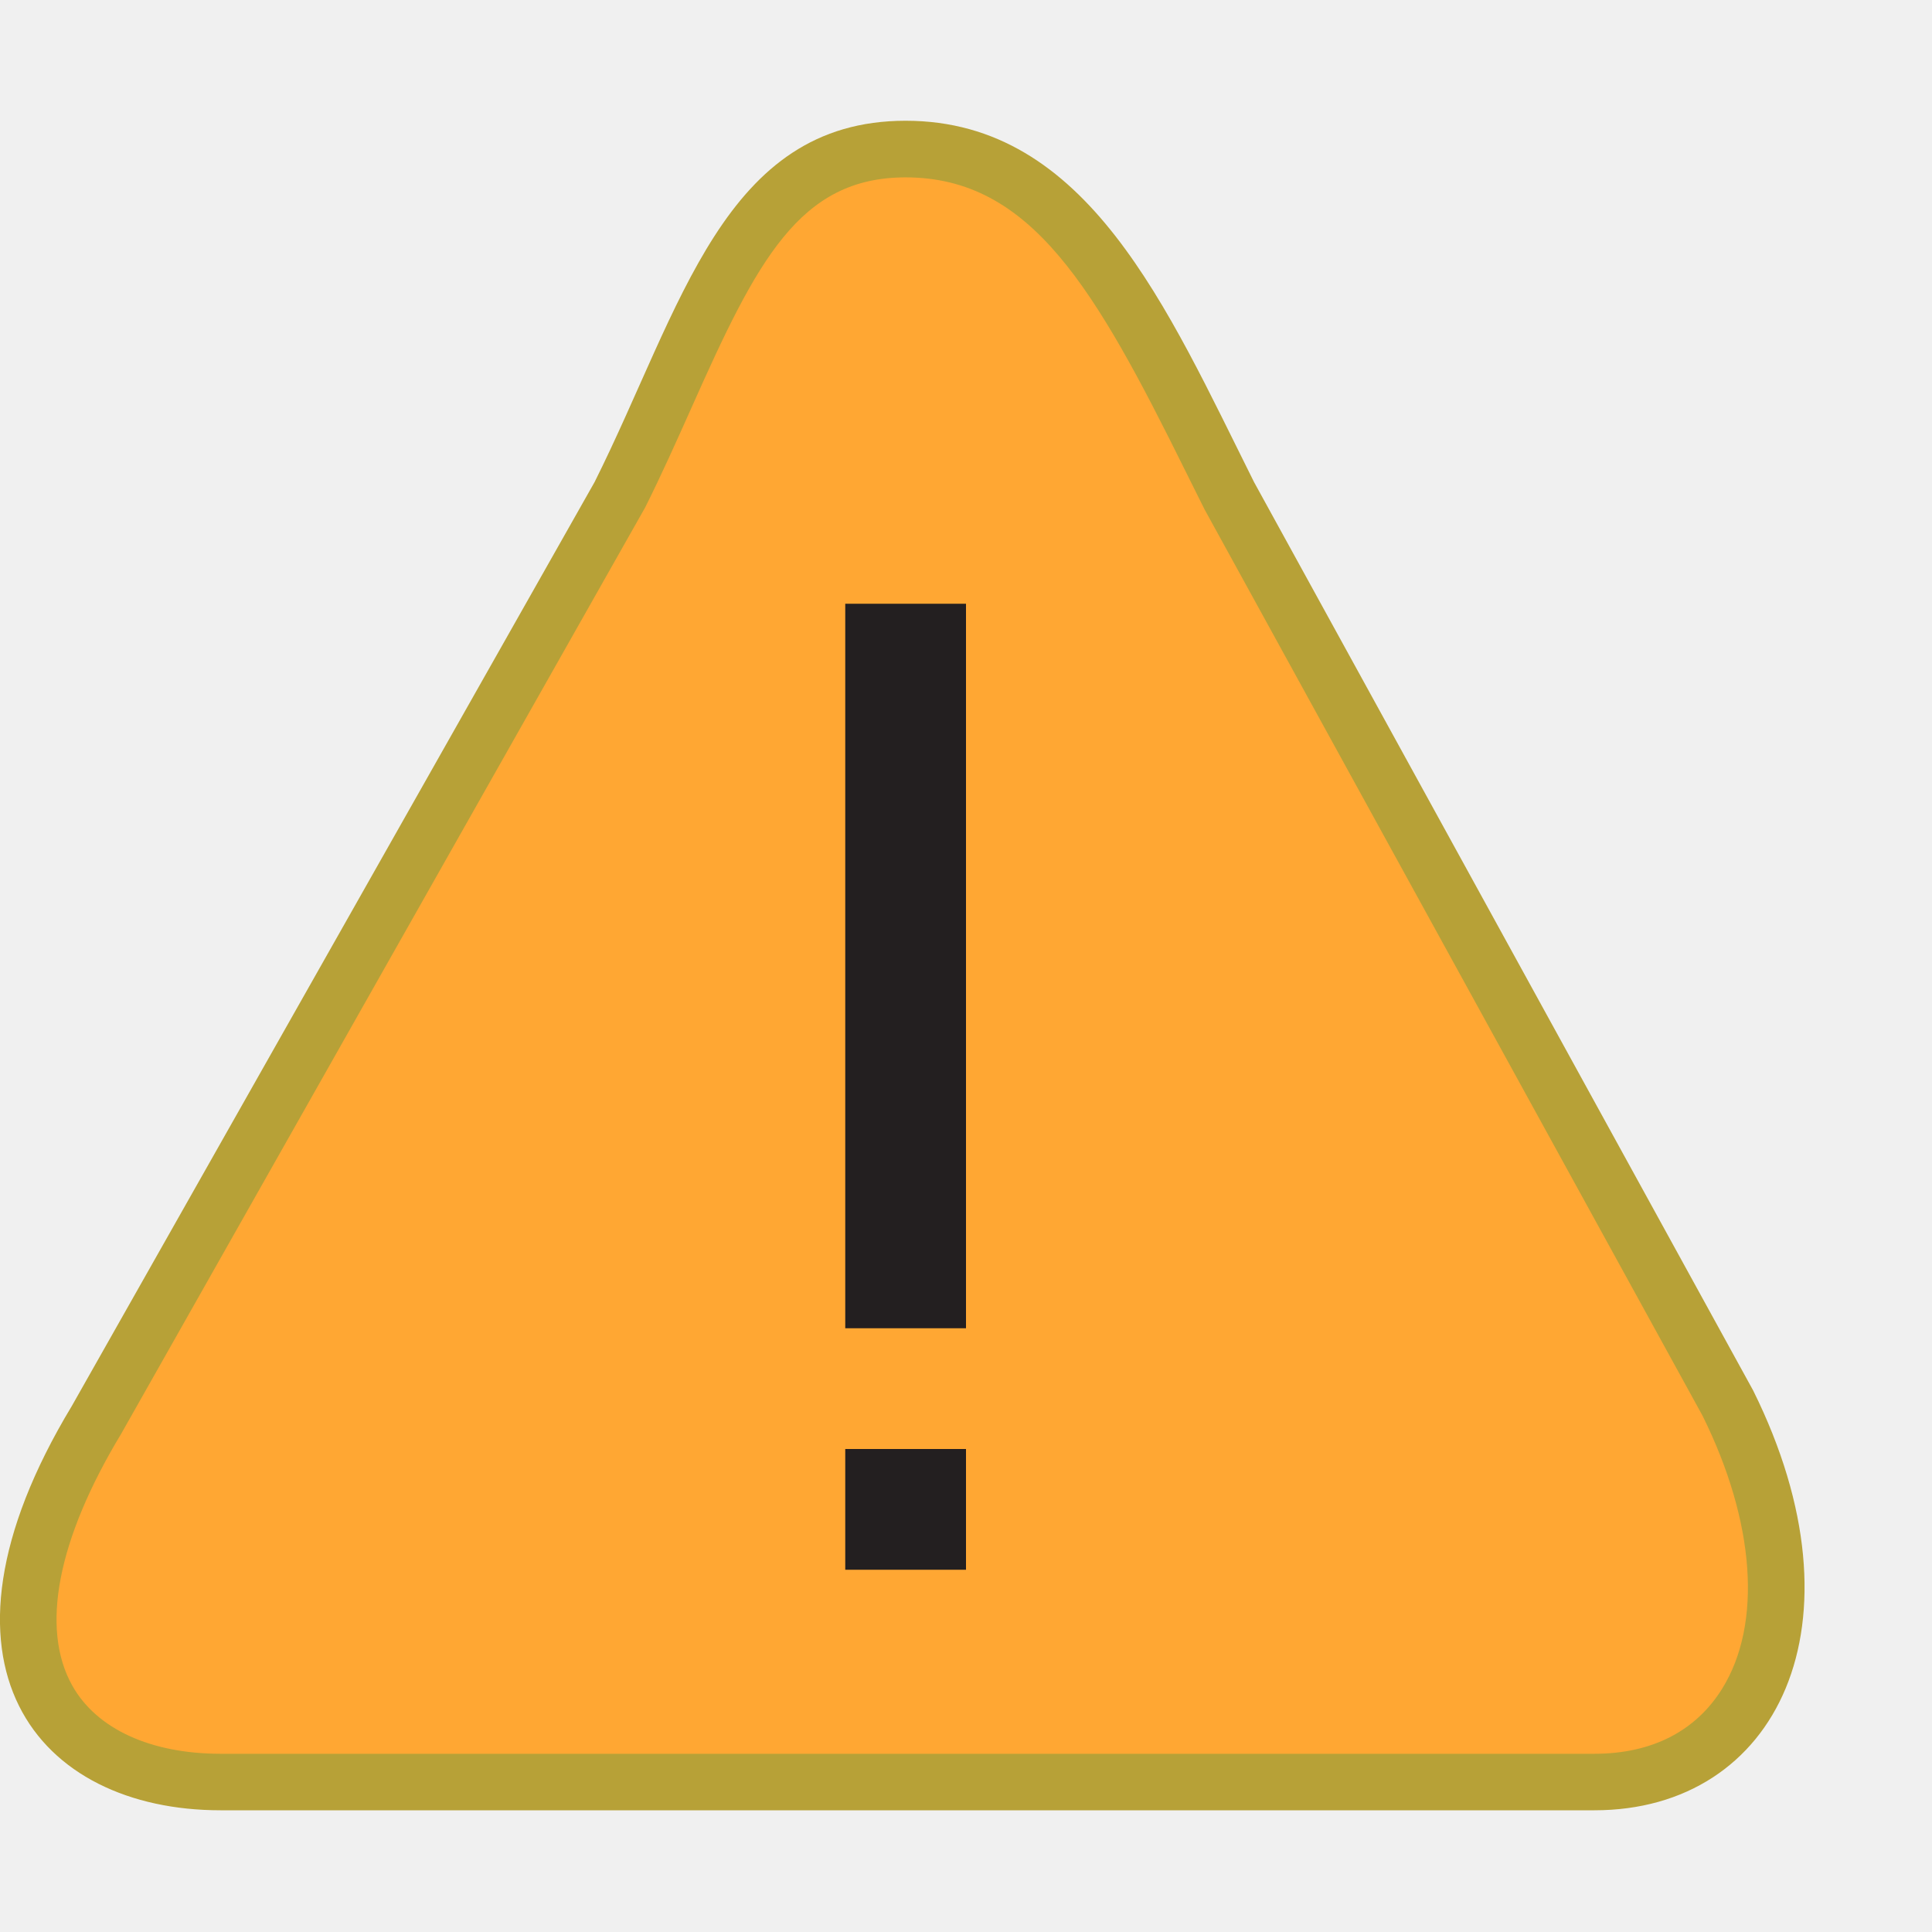
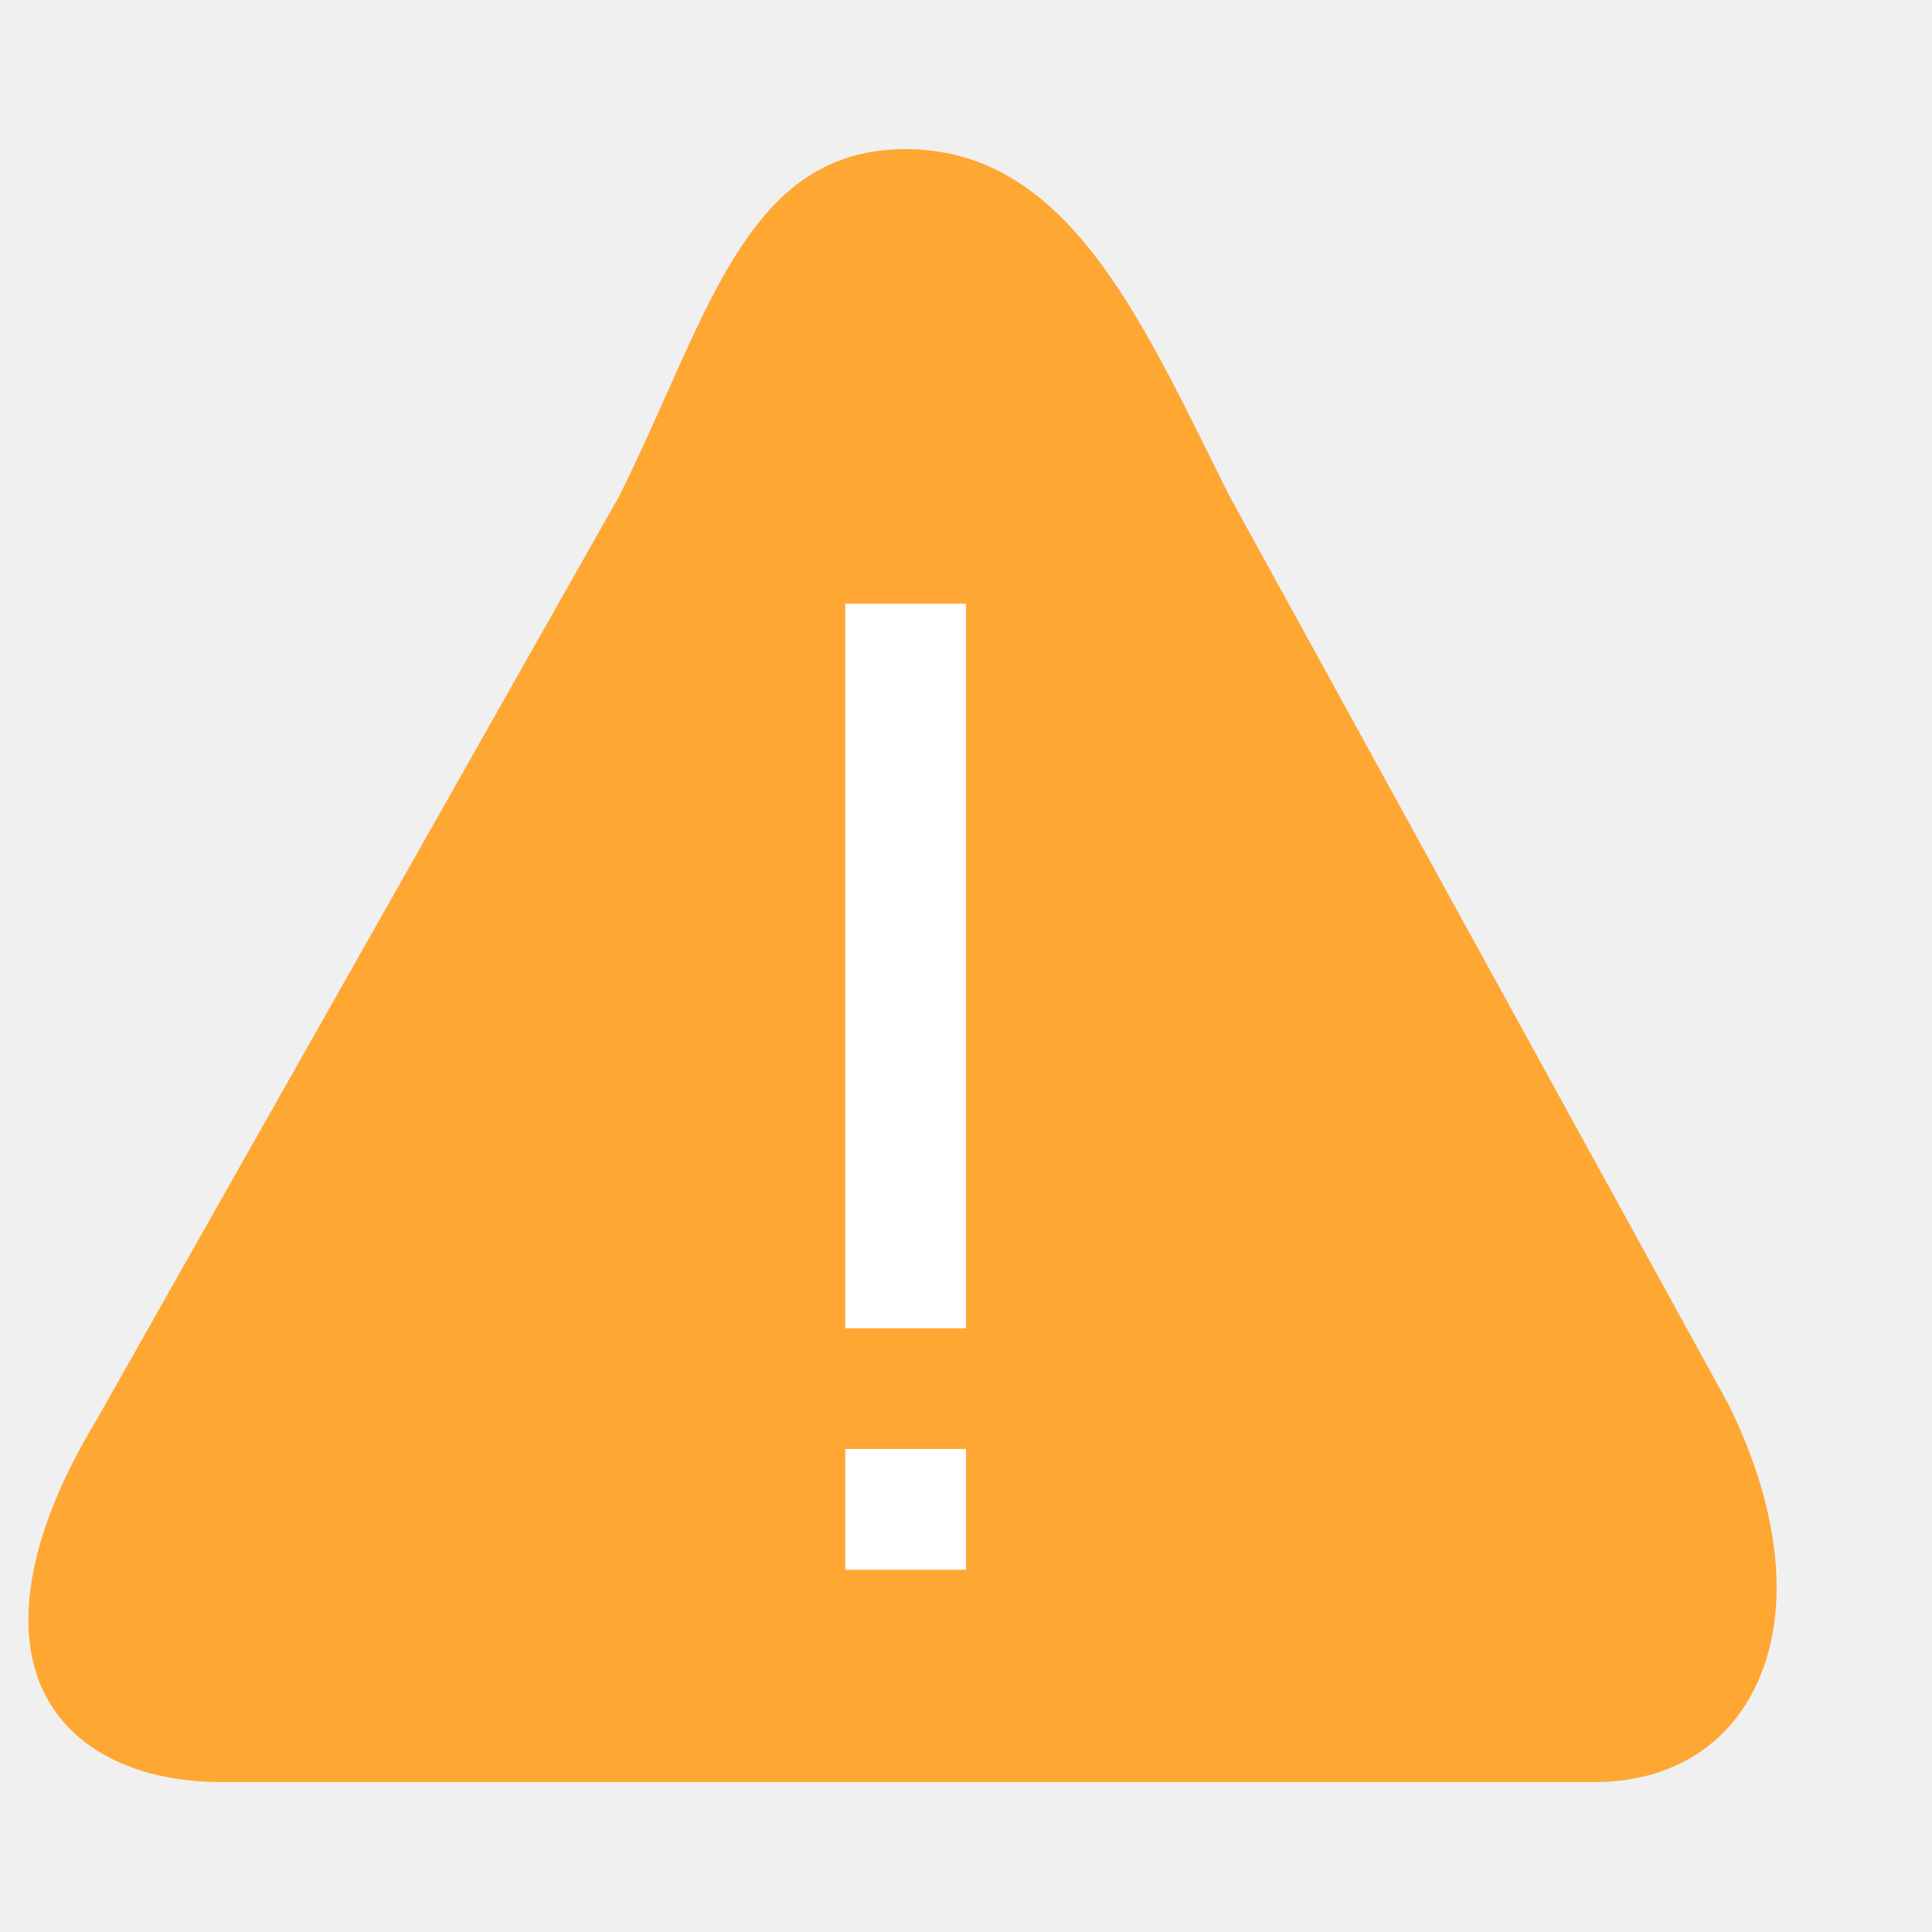
<svg xmlns="http://www.w3.org/2000/svg" version="1.1" id="Layer_1" x="0px" y="0px" width="32px" height="32px" viewBox="0 0 32 32" enable-background="new 0 0 32 32" xml:space="preserve">
  <g>
    <path fill="#ffa733" d="M3.653,29.516c-1.33,0-2.373-0.497-2.862-1.365c-0.62-1.098-0.336-2.739,0.801-4.621l8.664-15.313   c0.281-0.563,0.526-1.112,0.765-1.647c1.021-2.291,1.827-4.1,3.979-4.1c2.52,0,3.754,2.496,5.061,5.138l0.292,0.588l8.274,15.062   c0.948,1.914,1.06,3.728,0.296,4.958c-0.521,0.839-1.413,1.301-2.514,1.301H3.653z" />
-     <path fill="#B7A137" d="M15,2.938c2.079,0,3.14,1.842,4.641,4.877l0.31,0.622l8.248,15.011c0.871,1.757,0.993,3.446,0.326,4.521   c-0.438,0.706-1.169,1.079-2.115,1.079H3.653c-1.155,0-2.051-0.41-2.454-1.126c-0.533-0.945-0.251-2.419,0.807-4.172l8.68-15.345   c0.277-0.554,0.524-1.108,0.764-1.645C12.537,4.318,13.238,2.938,15,2.938 M15,2c-3.017,0-3.711,3.102-5.152,5.985L1.19,23.287   c-2.603,4.311-0.555,6.697,2.463,6.697h22.756c3.018,0,4.553-3.072,2.629-6.953L20.771,7.985C19.33,5.102,18.015,2,15,2L15,2z" />
  </g>
-   <rect x="14" y="10" fill="#231F20" width="2" height="12" />
-   <rect x="14" y="24" fill="#231F20" width="2" height="2" />
+   <rect x="14" y="10" fill="#FFFFFF" width="2" height="12" />
+   <rect x="14" y="24" fill="#FFFFFF" width="2" height="2" />
</svg>
